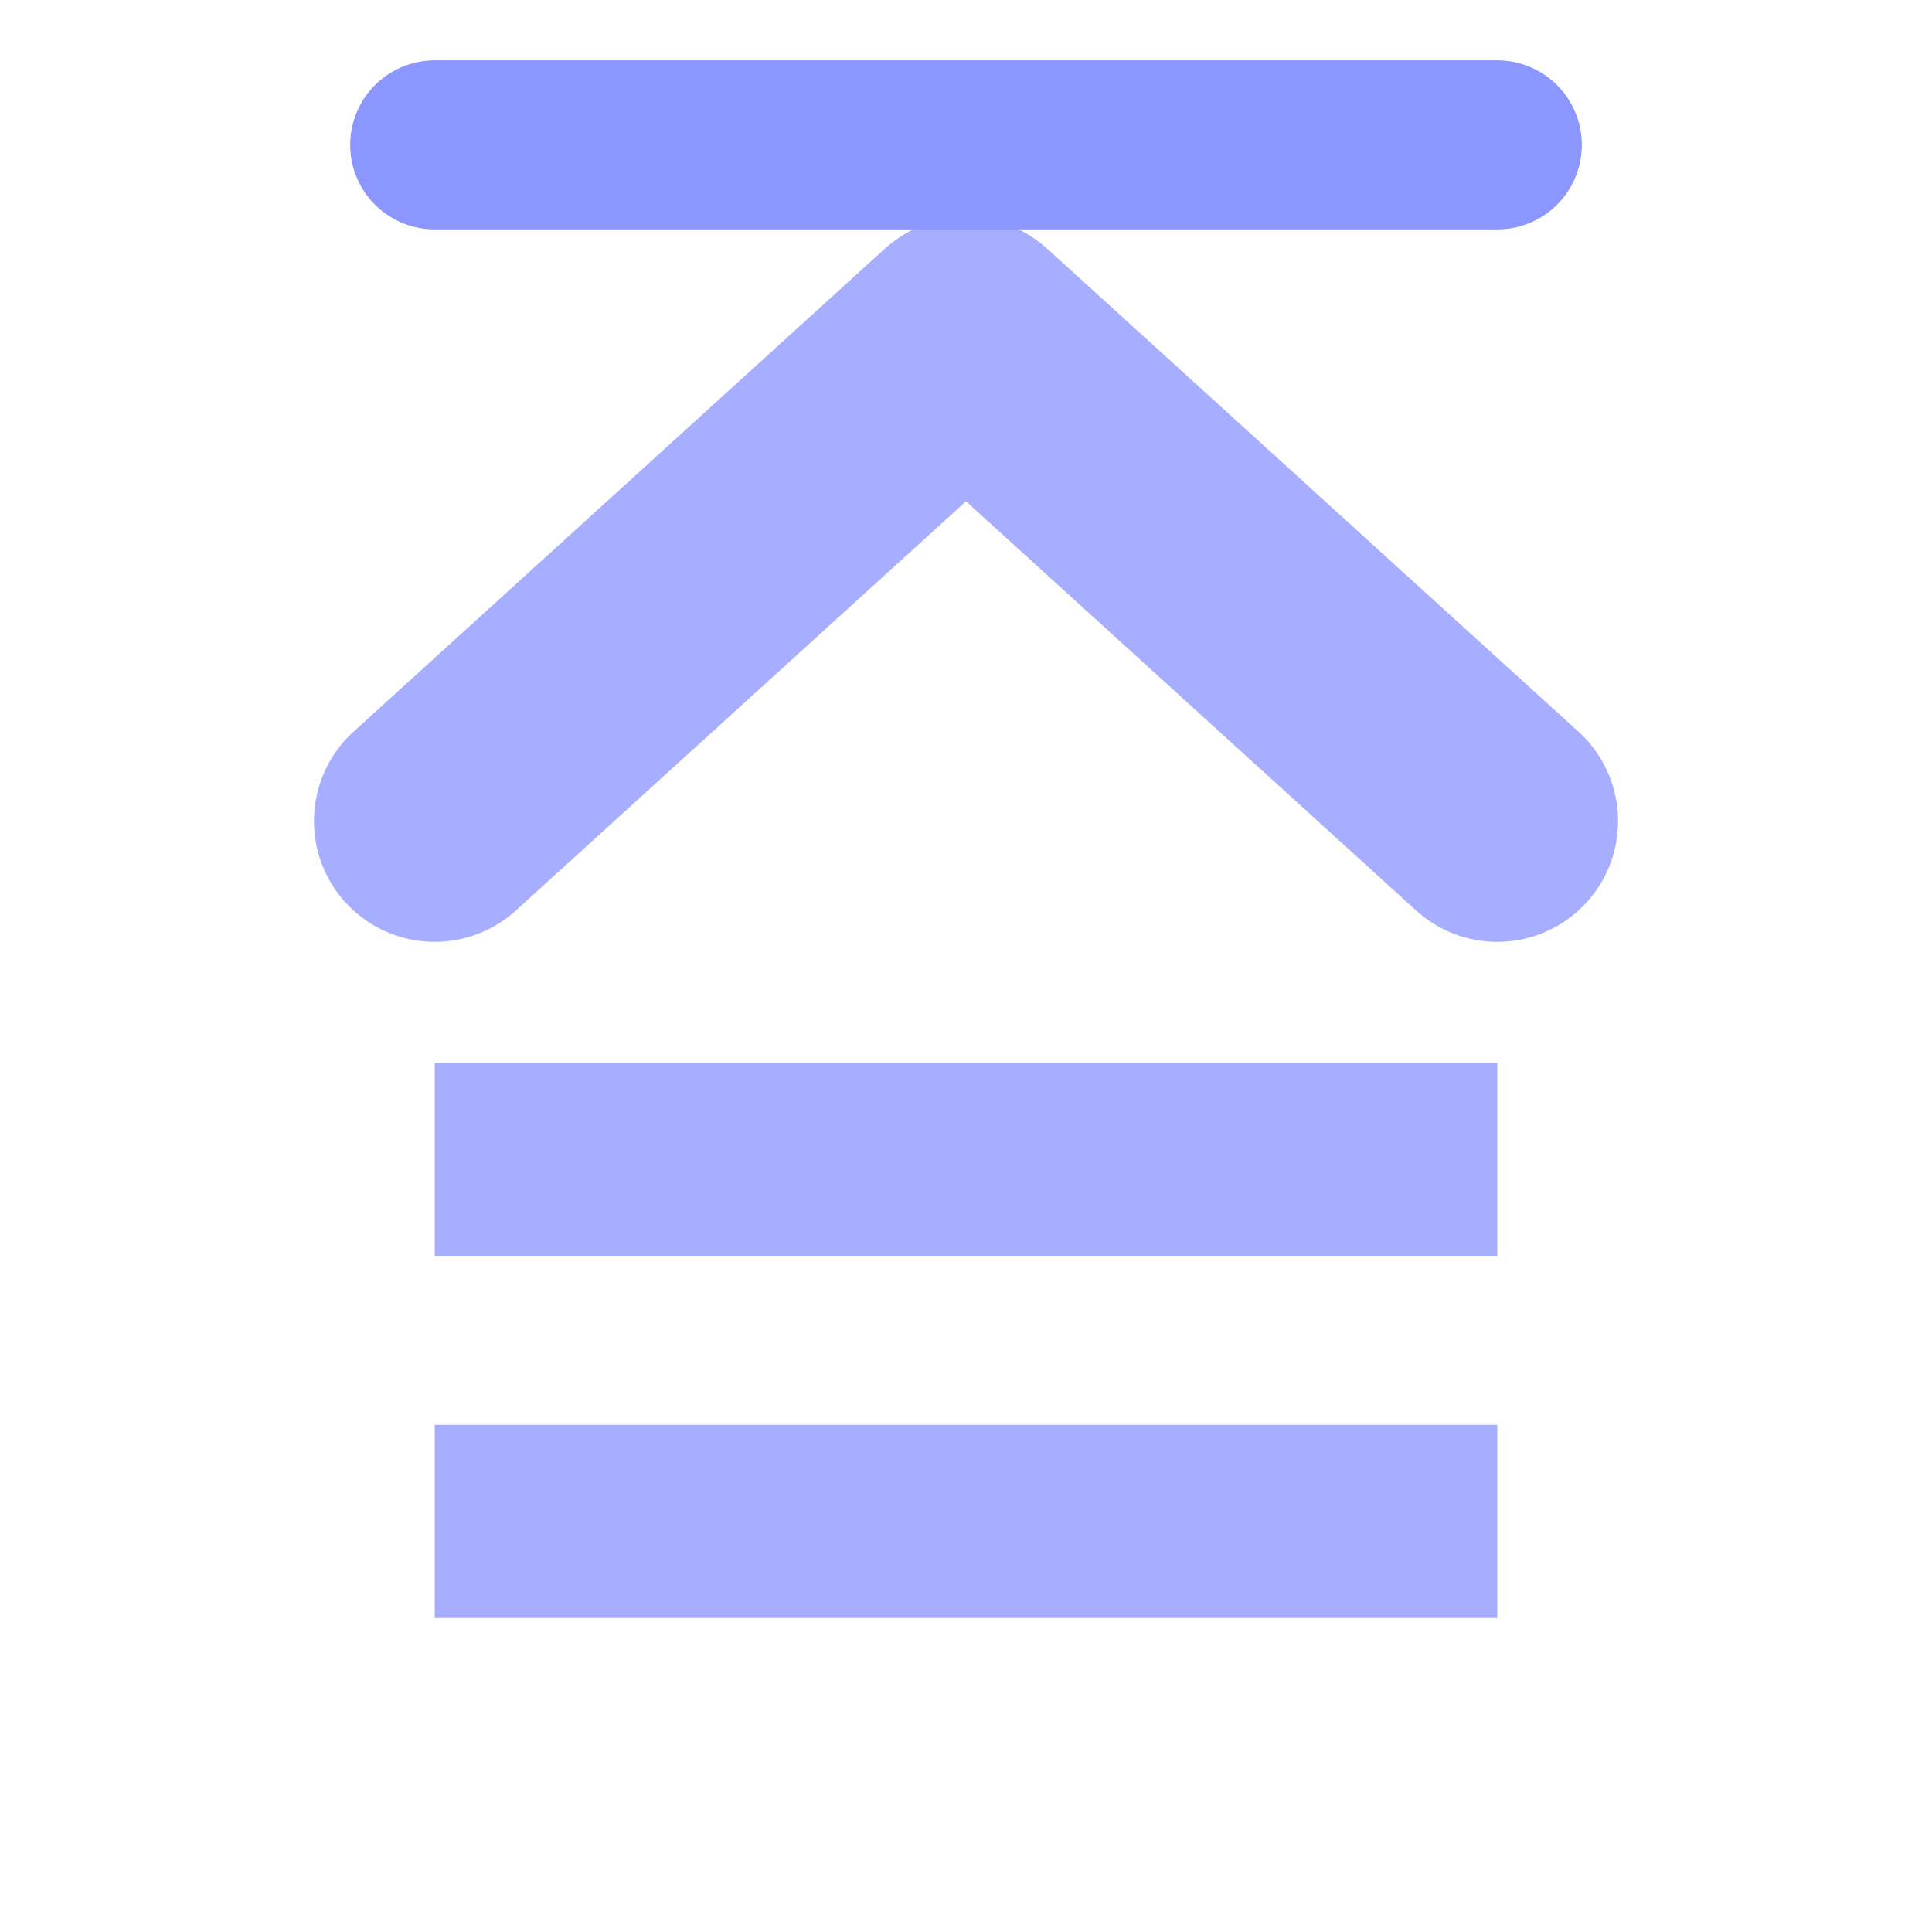
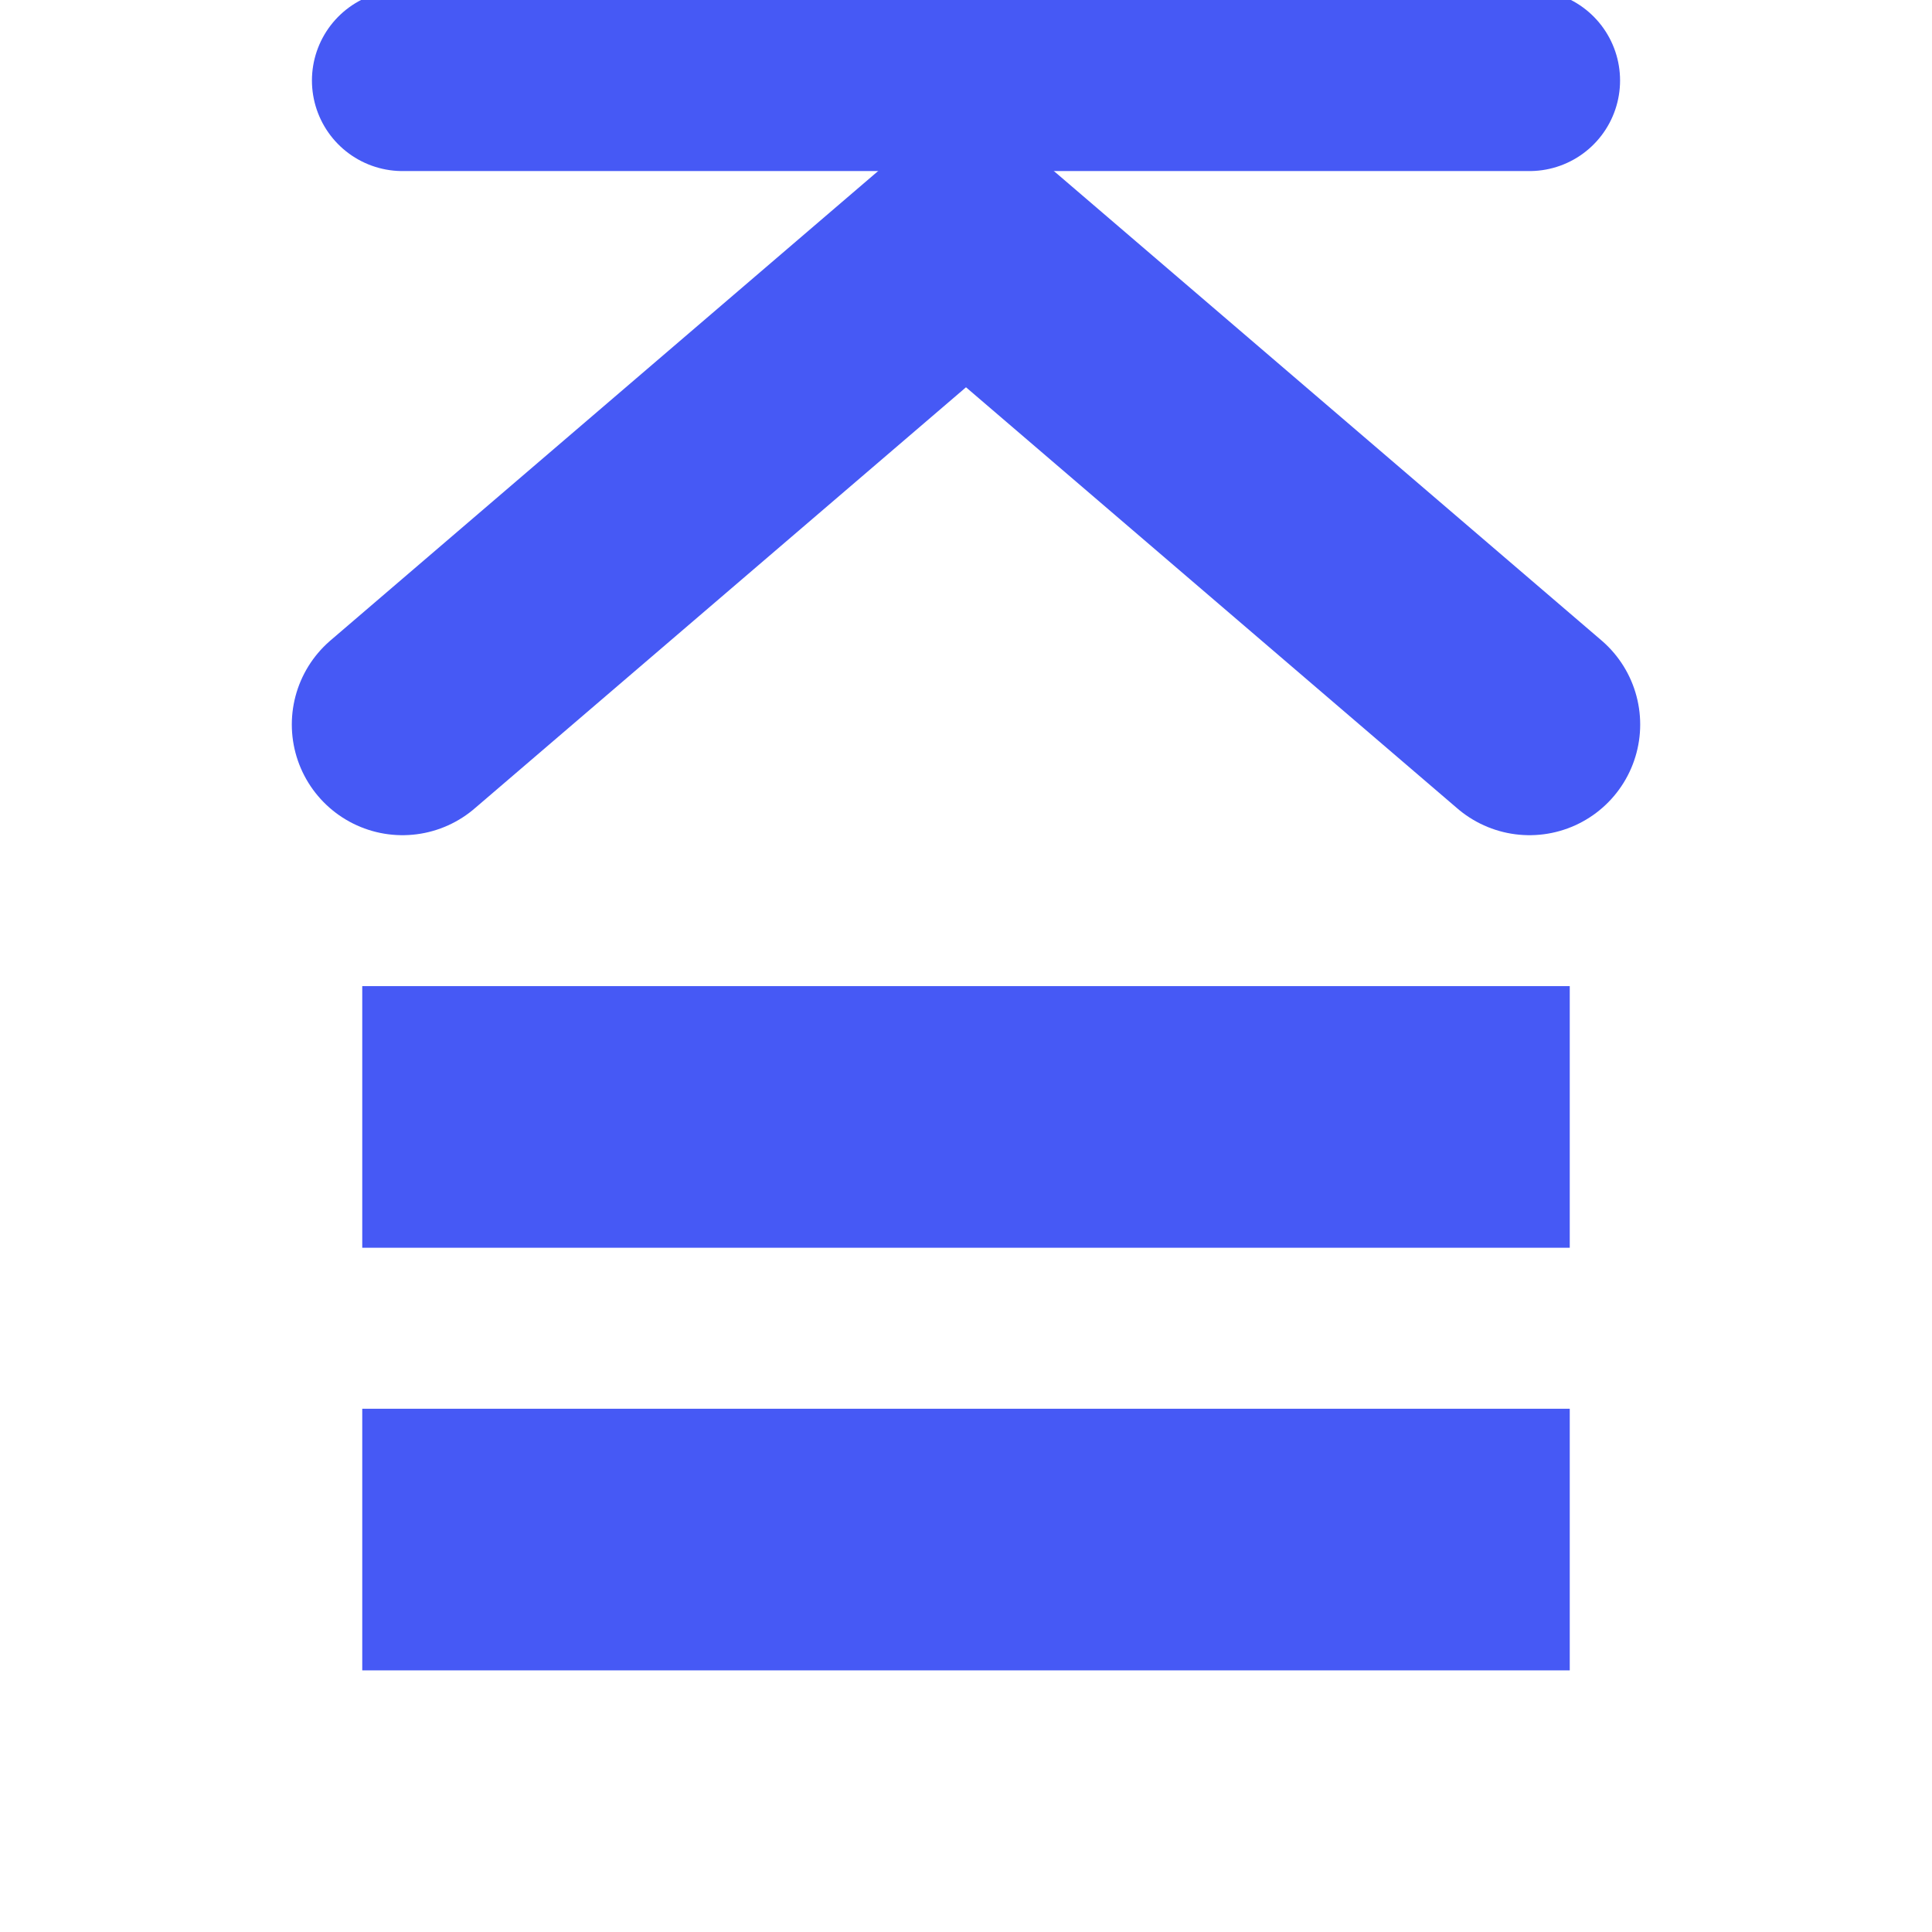
- <svg xmlns="http://www.w3.org/2000/svg" viewBox="0 0 40 40">
-   <g transform="rotate(180 20 20)" fill="none" stroke="#8B96FF" stroke-linecap="round" stroke-linejoin="round">
-     <path d="M9 6.5h22v4H9zM9 14h22v4H9z" fill="#A7AEFF" stroke="none" />
-     <path d="M9 23 20 33 31 23" stroke="#A7AEFF" stroke-width="5" />
-     <path d="M9 37h22" stroke="#8B96FF" stroke-width="3.5" />
+ <svg xmlns="http://www.w3.org/2000/svg" viewBox="0 0 48 48">
+   <g transform="rotate(180 24 24)" fill="none" stroke="#4659F5" stroke-linecap="round" stroke-linejoin="round">
+     <path d="M9 6.5H39V13H9Z" fill="#4659F5" stroke="none" />
+     <path d="M9 17H39V23.5H9Z" fill="#4659F5" stroke="none" />
+     <path d="M10 30L24 42L38 30" stroke-width="5.5" />
+     <path d="M10 46H38" stroke-width="4.5" />
  </g>
</svg>
